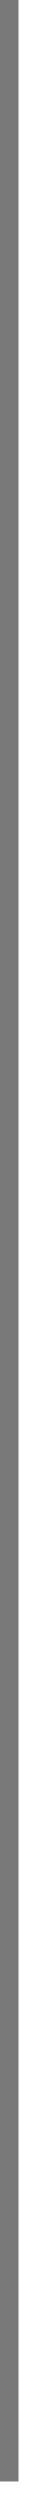
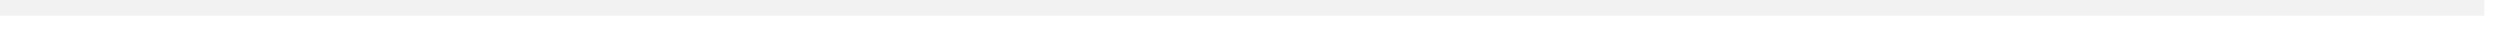
- <svg xmlns="http://www.w3.org/2000/svg" version="1.1" width="2px" height="135px">
-   <g transform="matrix(1 0 0 1 -54 -42 )">
-     <path d="M 54.5 42  L 54.5 176  " stroke-width="1" stroke="#797979" fill="none" />
+ <svg xmlns="http://www.w3.org/2000/svg" version="1.1" width="159px" height="2px">
+   <g transform="matrix(1 0 0 1 -1280 -102 )">
+     <path d="M 1280 102.5  L 1438 102.5  " stroke-width="1" stroke="#f2f2f2" fill="none" />
  </g>
</svg>
